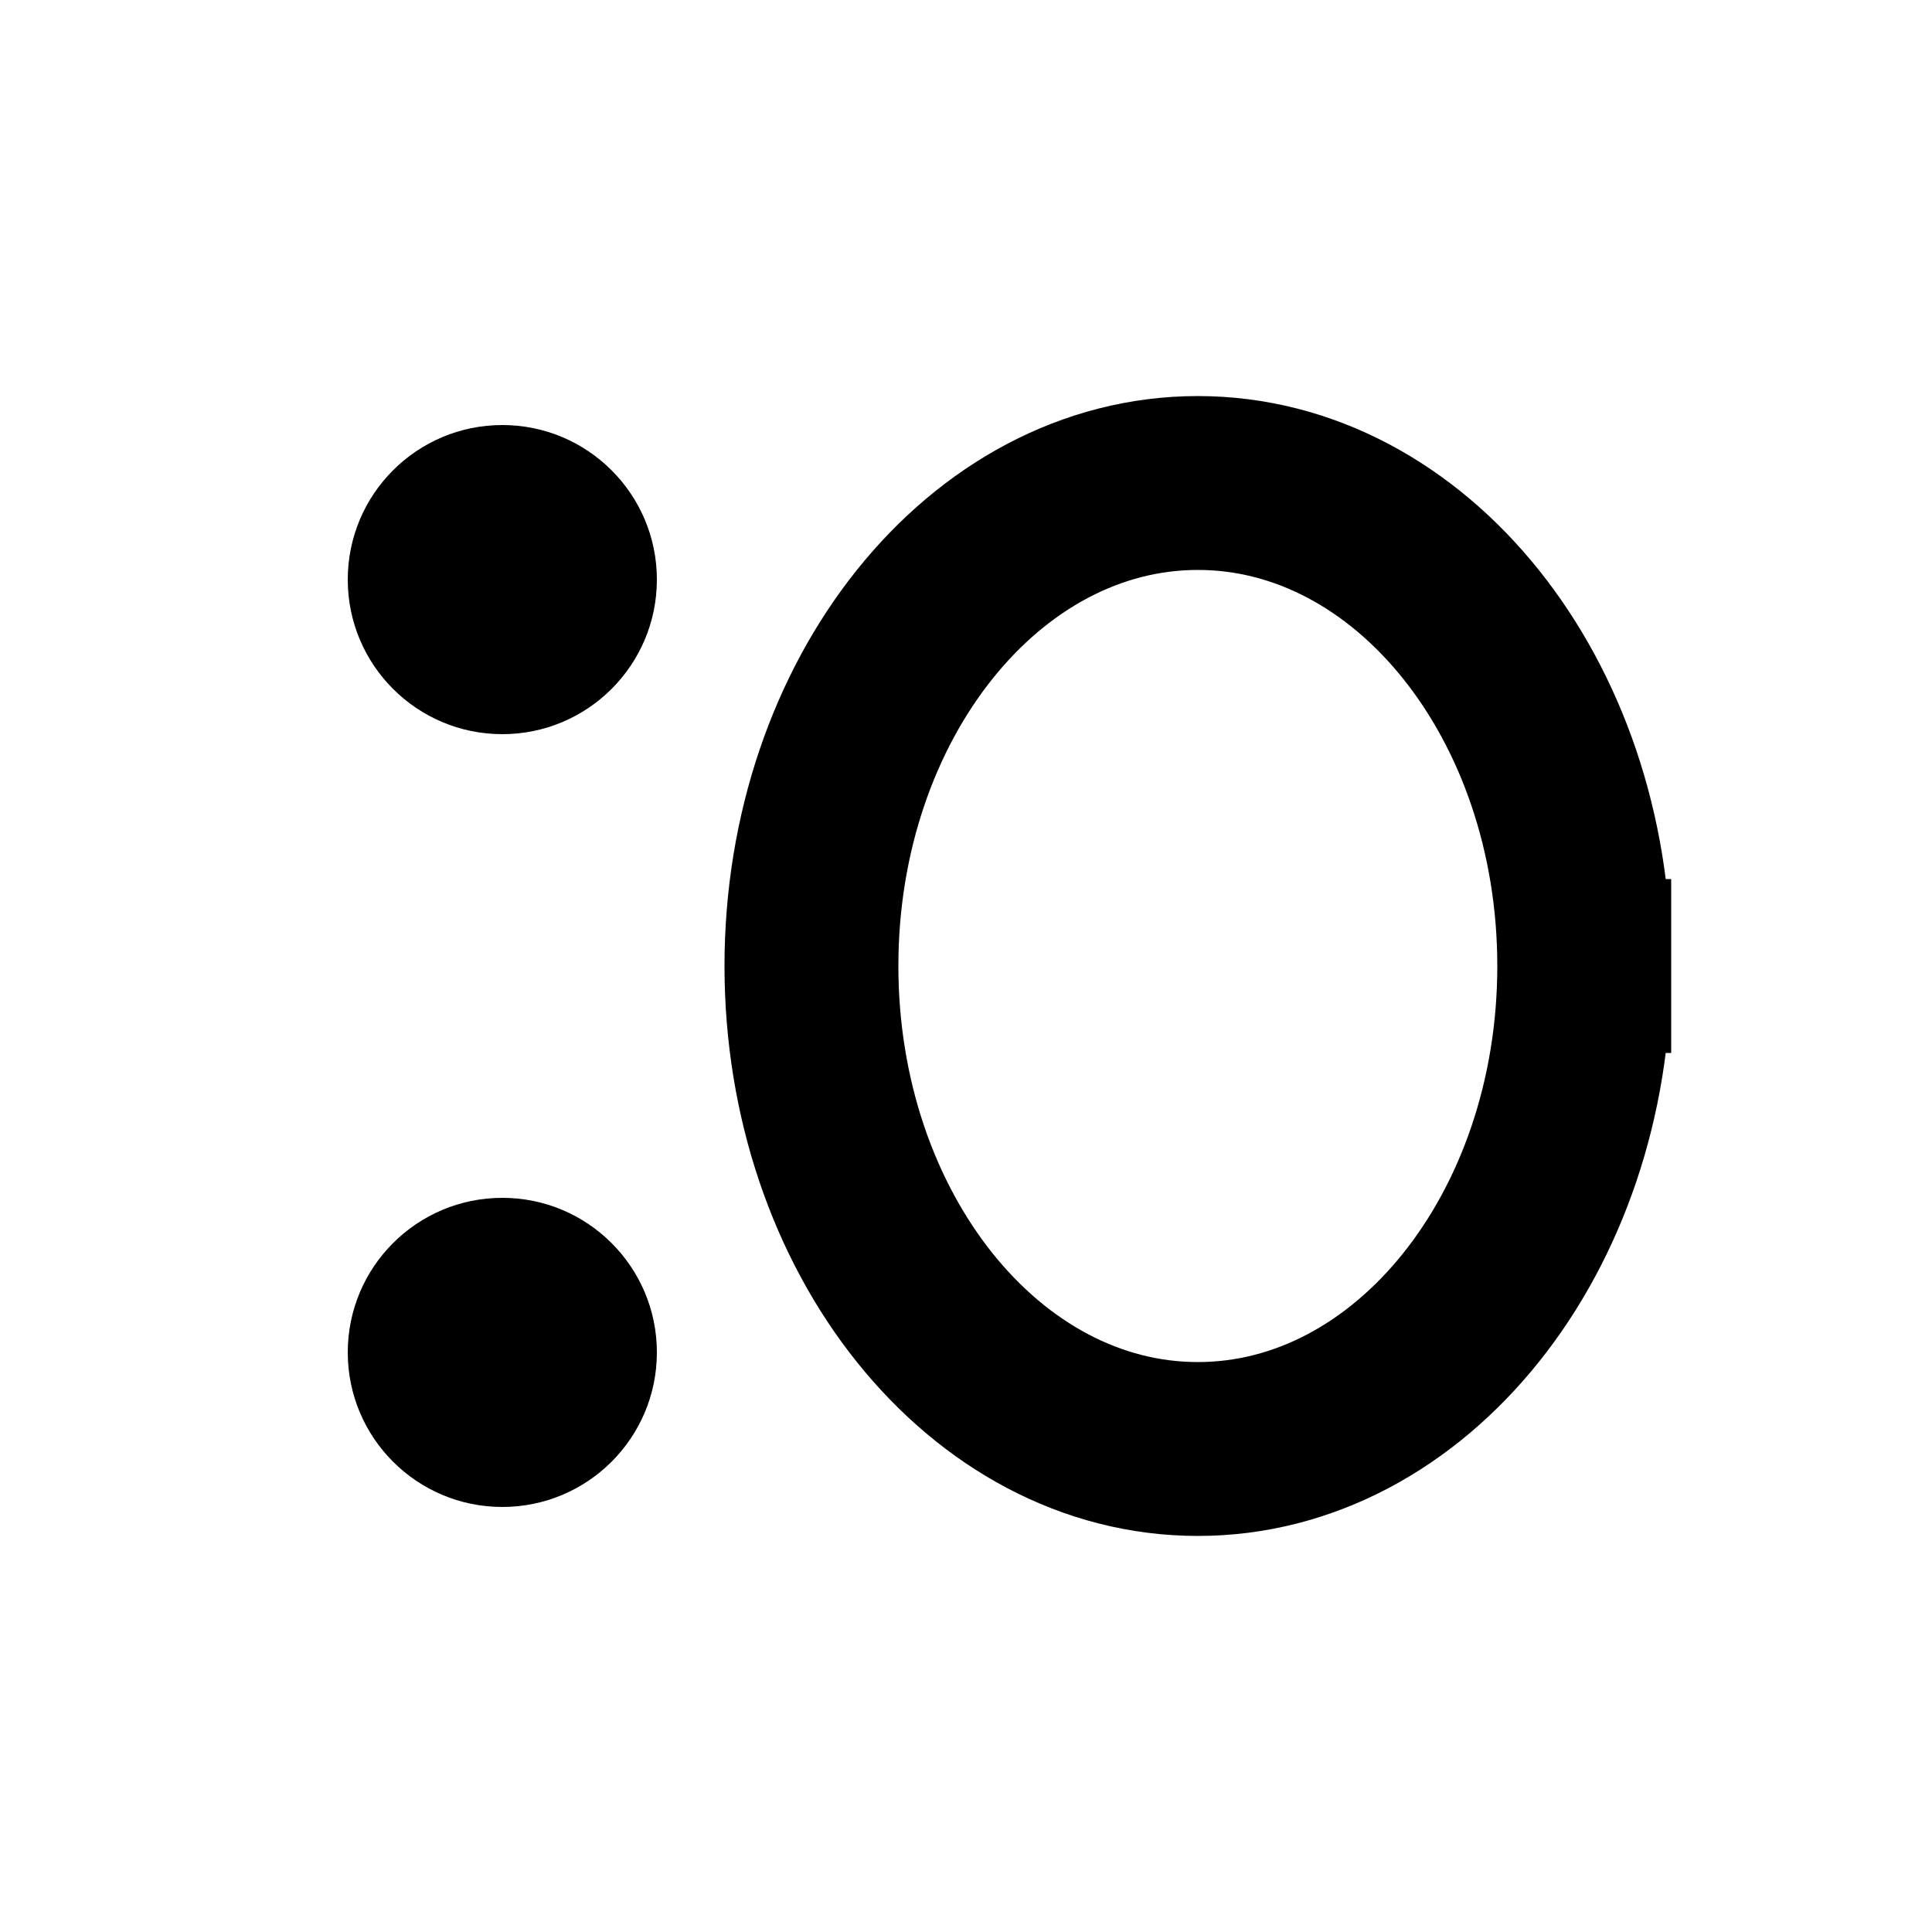
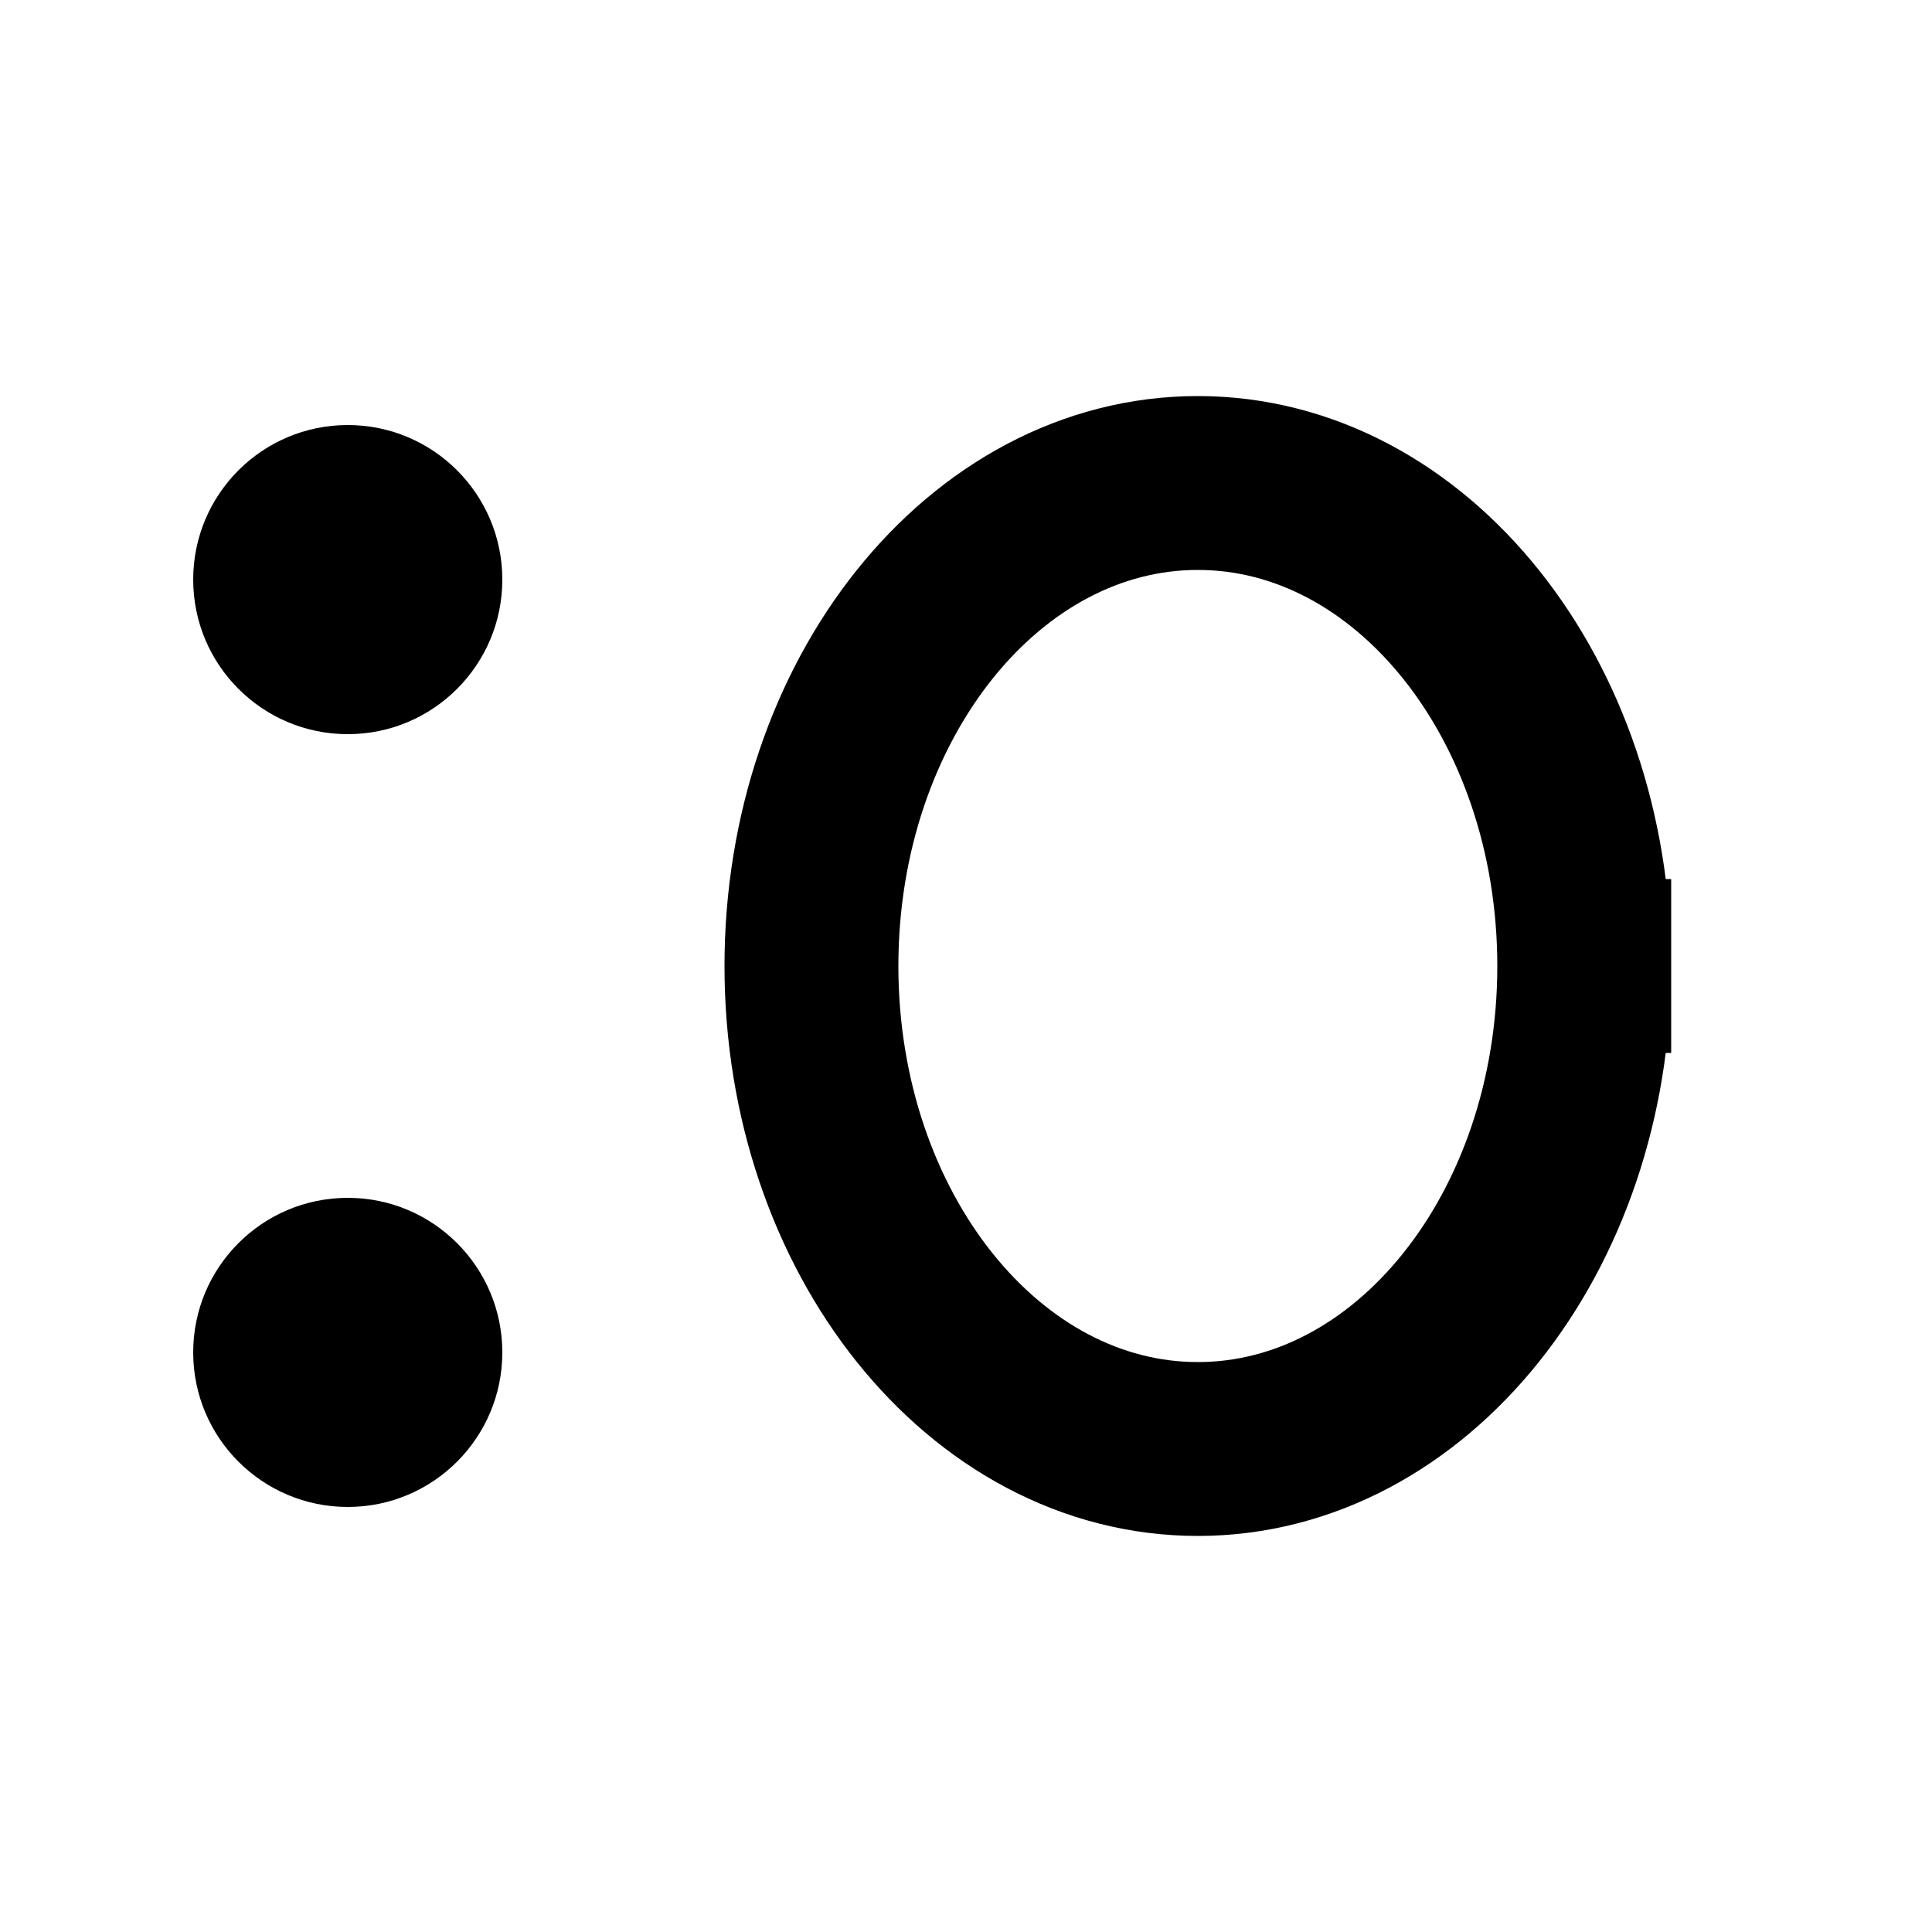
<svg xmlns="http://www.w3.org/2000/svg" viewBox="0 0 100 100" fill="none" stroke="currentColor" stroke-width="9" stroke-linecap="square" stroke-linejoin="miter">
  <path d="M 82 50 A 20 25 0 0 0 42 50 A 20 25 0 0 0 82 50" />
-   <circle cx="26" cy="30" r="8.0" fill="currentColor" stroke="none" />
-   <circle cx="26" cy="70" r="8.0" fill="currentColor" stroke="none" />
+   <circle cx="18" cy="30" r="8.0" fill="currentColor" stroke="none" />
+   <circle cx="18" cy="70" r="8.0" fill="currentColor" stroke="none" />
</svg>
